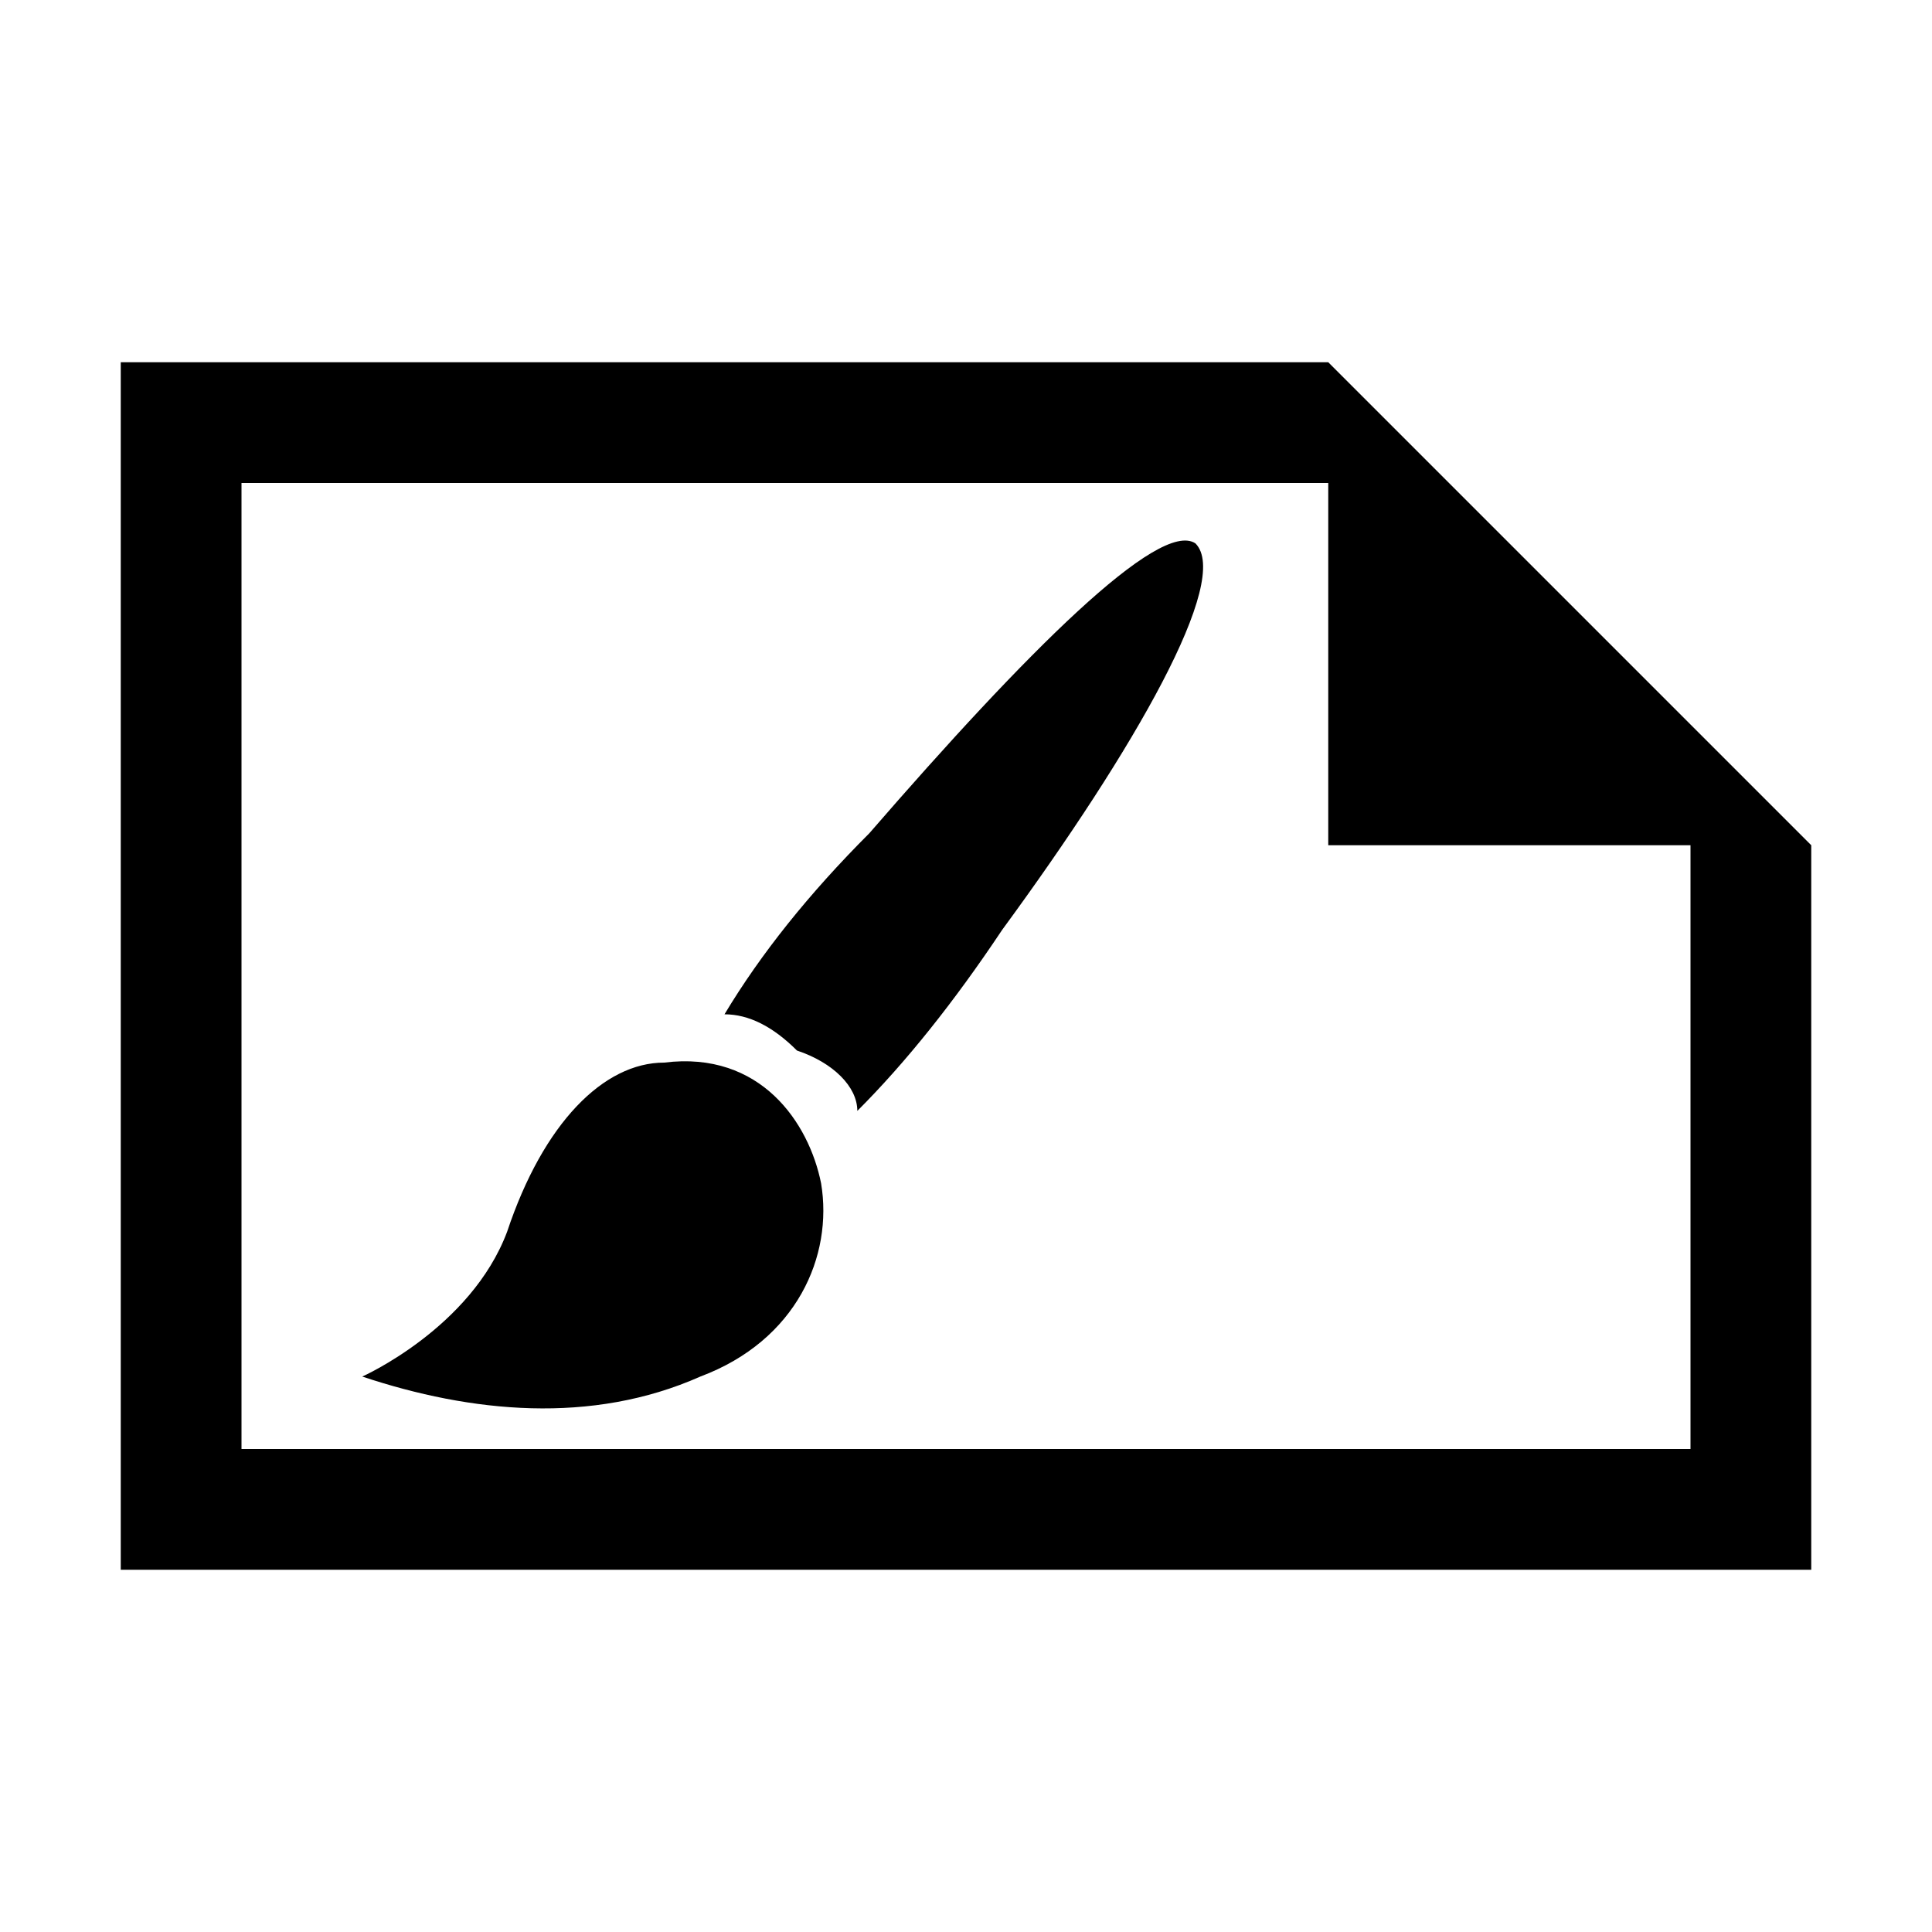
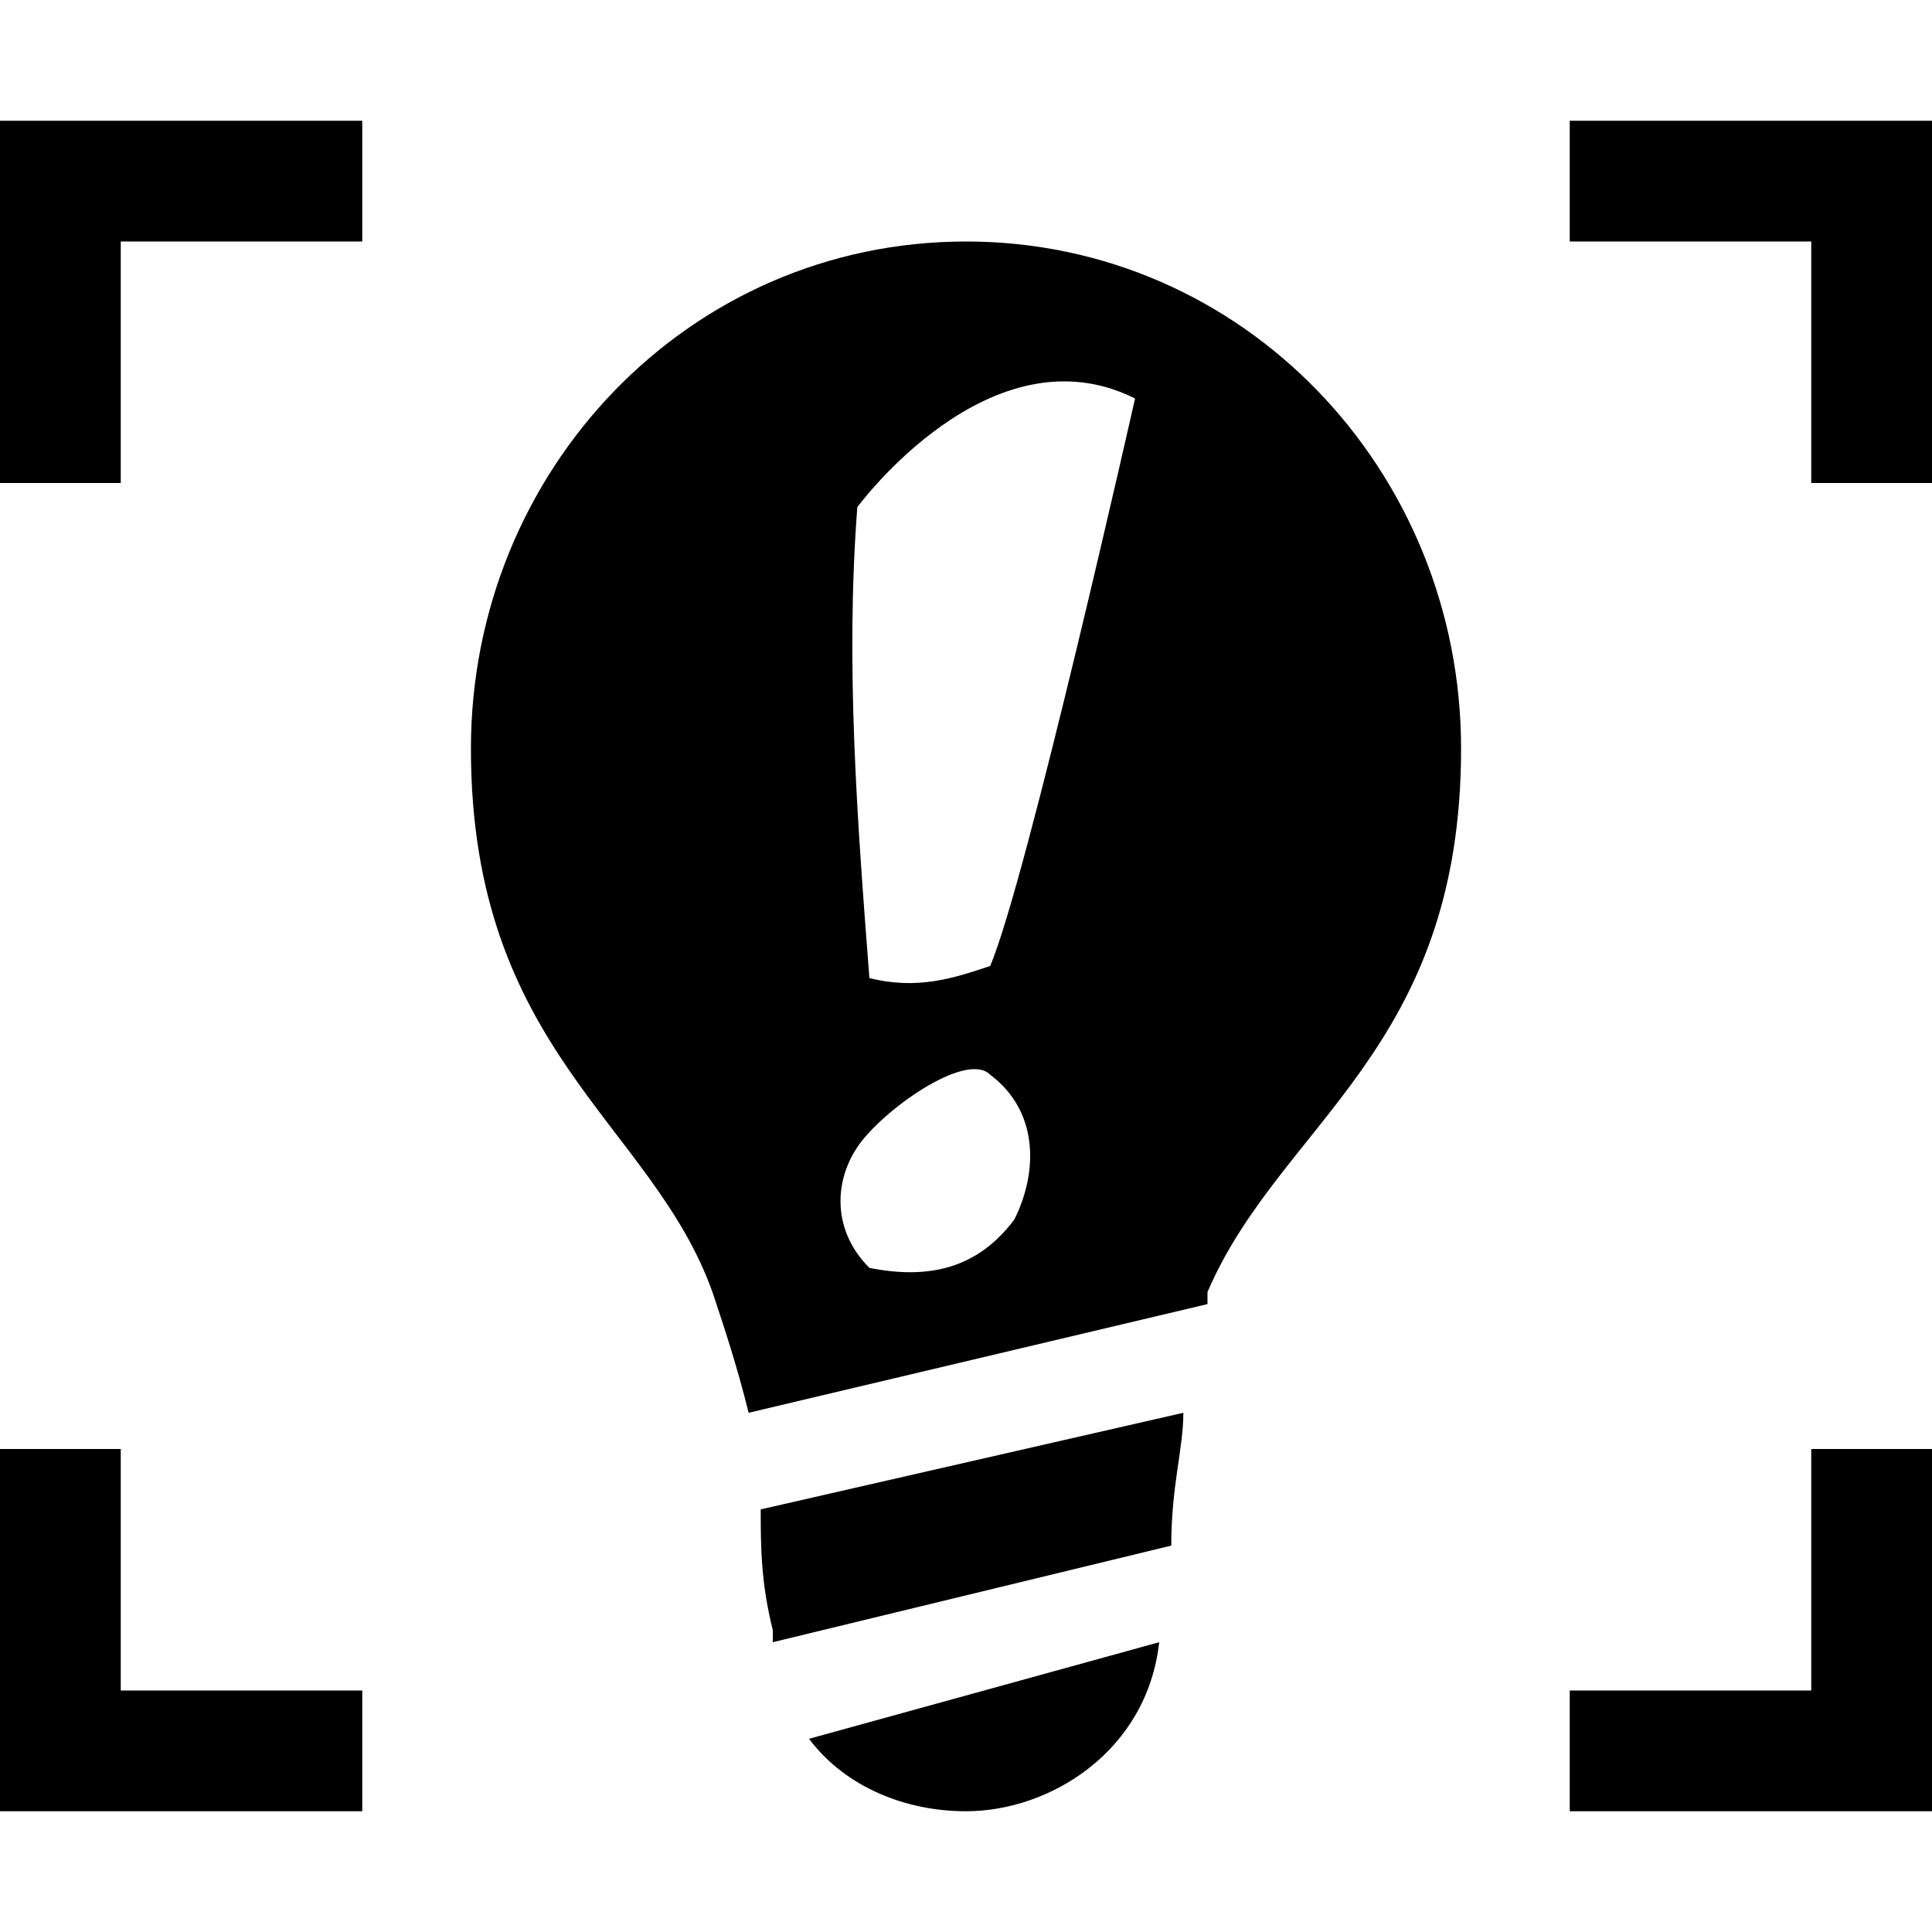
<svg xmlns="http://www.w3.org/2000/svg" viewBox="0 0 16 16">
-   <path d="M14,6l-2-2l-1-1H1v10h14V7L14,6z M11,4v3h3v5H2V4H11z" />
-   <path d="M6.8,9.8c-0.1-0.5-0.5-1.1-1.3-1c-0.5,0-1,0.5-1.3,1.4C3.9,11,3,11.4,3,11.4c0.9,0.3,1.9,0.4,2.8,0C6.6,11.1,6.9,10.4,6.8,9.8z" />
-   <path d="M9.9,4.5C9.6,4.3,8.5,5.4,7.2,6.9C6.7,7.4,6.3,7.9,6,8.4c0.2,0,0.4,0.1,0.6,0.3C6.9,8.8,7.1,9,7.1,9.2c0.4-0.4,0.8-0.9,1.2-1.5C9.4,6.2,10.2,4.8,9.9,4.5z" />
+   <path d="M9.6,13.6C9.5,14.5,8.7,15,8,15c-0.5,0-1-0.2-1.3-0.6L9.6,13.6z M6.3,12.5c0,0.3,0,0.6,0.1,1c0,0,0,0,0,0.1l3.3-0.8c0-0.5,0.1-0.8,0.1-1.1L6.3,12.5z M8,2c2.3,0,4.1,1.9,4.1,4.2c0,2.5-1.5,3.1-2.1,4.5c0,0,0,0.1,0,0.1l-3.8,0.9c-0.1-0.4-0.2-0.7-0.3-1C5.4,9.3,3.9,8.7,3.9,6.2c0,0,0,0,0,0C3.9,3.9,5.7,2,8,2C8,2,8,2,8,2z M8.2,8.9C8,8.7,7.3,9.2,7.1,9.5c-0.2,0.3-0.2,0.7,0.1,1c0.5,0.1,0.9,0,1.2-0.4C8.6,9.7,8.6,9.2,8.2,8.9z M8.2,8c0.3-0.7,1.2-4.7,1.2-4.7C8.2,2.7,7.1,4.2,7.1,4.2C7,5.5,7.1,6.8,7.2,8.1C7.6,8.2,7.9,8.1,8.2,8L8.2,8z" />
+   <polygon points="3,1 1,1 0,1 0,2 0,4 1,4 1,2 3,2" />
+   <polygon points="15,1 13,1 13,2 15,2 15,4 16,4 16,2 16,1" />
+   <polygon points="1,14 1,12 0,12 0,14 0,15 1,15 3,15 3,14" />
+   <polygon points="15,12 15,14 13,14 13,15 15,15 16,15 16,14 16,12" />
</svg>
